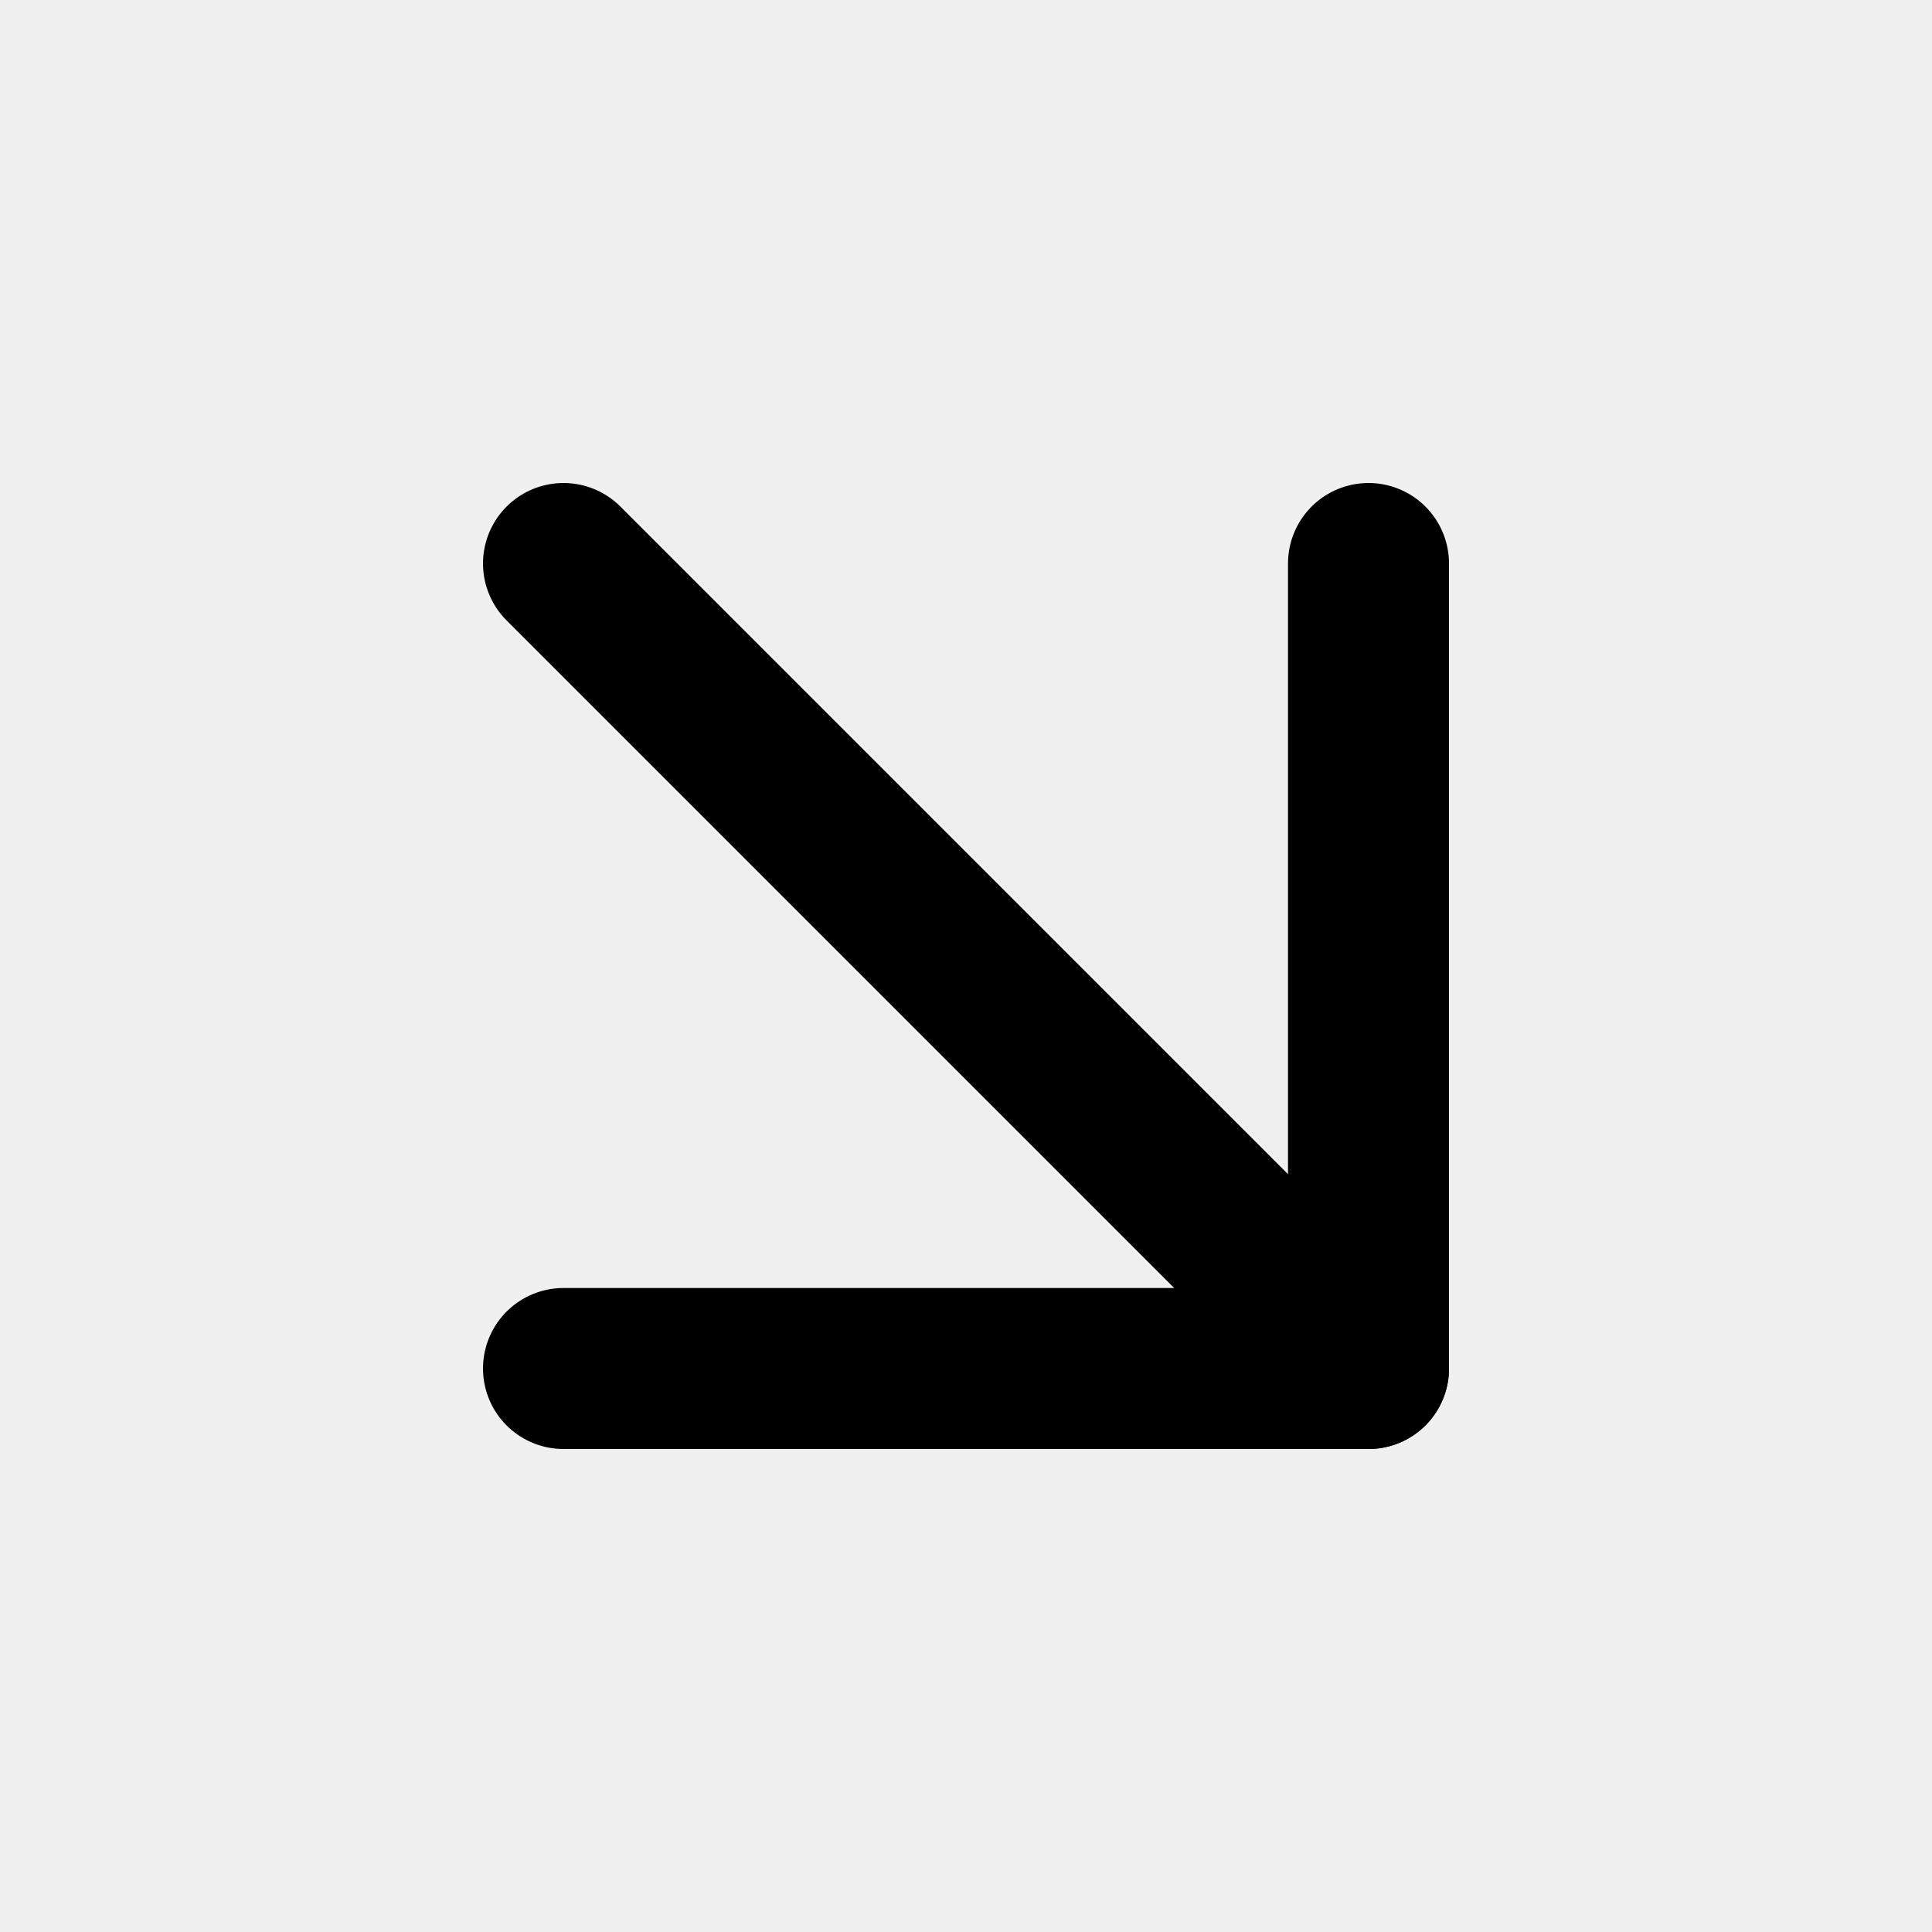
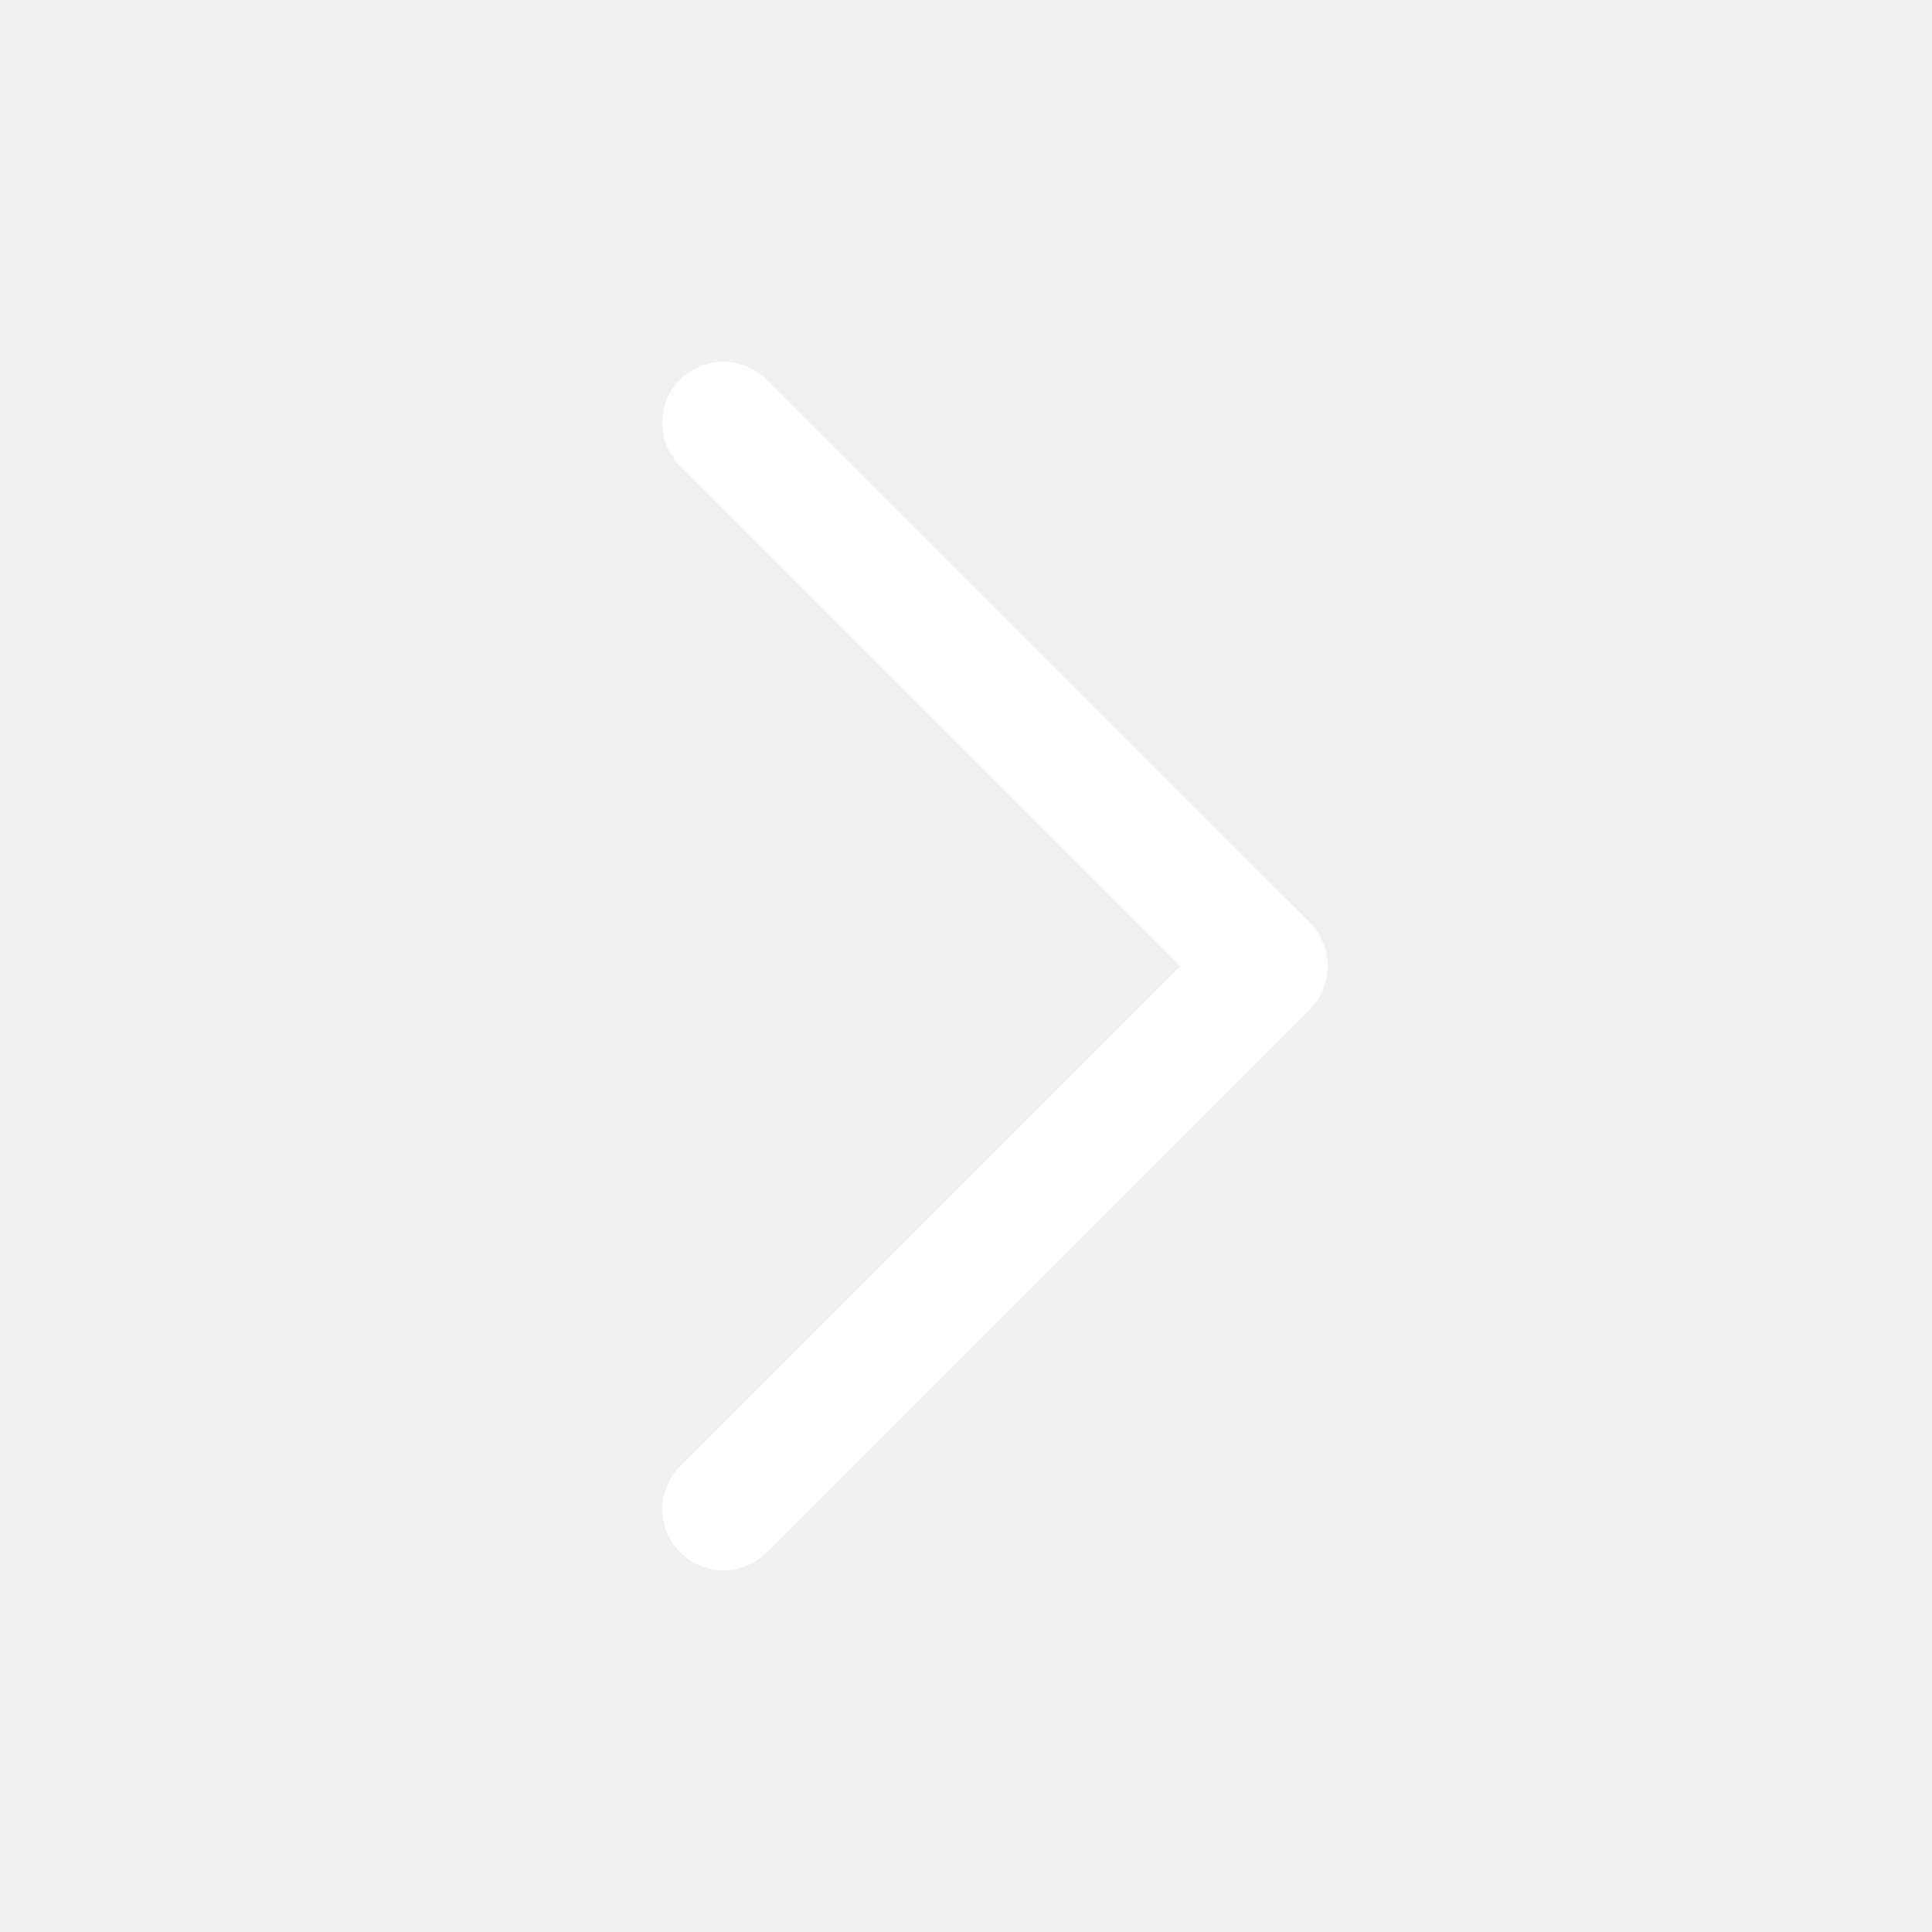
- <svg xmlns="http://www.w3.org/2000/svg" viewBox="0 0 24 24" fill="none" stroke="currentColor" stroke-width="2" stroke-linecap="round" stroke-linejoin="round" class="feather feather-arrow-down-right">
-   <line x1="7" y1="7" x2="17" y2="17" />
-   <polyline points="17 7 17 17 7 17" />
+ <svg xmlns="http://www.w3.org/2000/svg" enable-background="new 0 0 32 32" id="Слой_1" version="1.1" viewBox="0 0 32 32" xml:space="preserve">
+   <path clip-rule="evenodd" d="M21.698,15.286l-9.002-8.999  c-0.395-0.394-1.035-0.394-1.431,0c-0.395,0.394-0.395,1.034,0,1.428L19.553,16l-8.287,8.285c-0.395,0.394-0.395,1.034,0,1.429  c0.395,0.394,1.036,0.394,1.431,0l9.002-8.999C22.088,16.325,22.088,15.675,21.698,15.286z" fill="#ffffff" fill-rule="evenodd" id="Chevron_Right" />
+   <g />
+   <g />
+   <g />
+   <g />
+   <g />
+   <g />
</svg>
